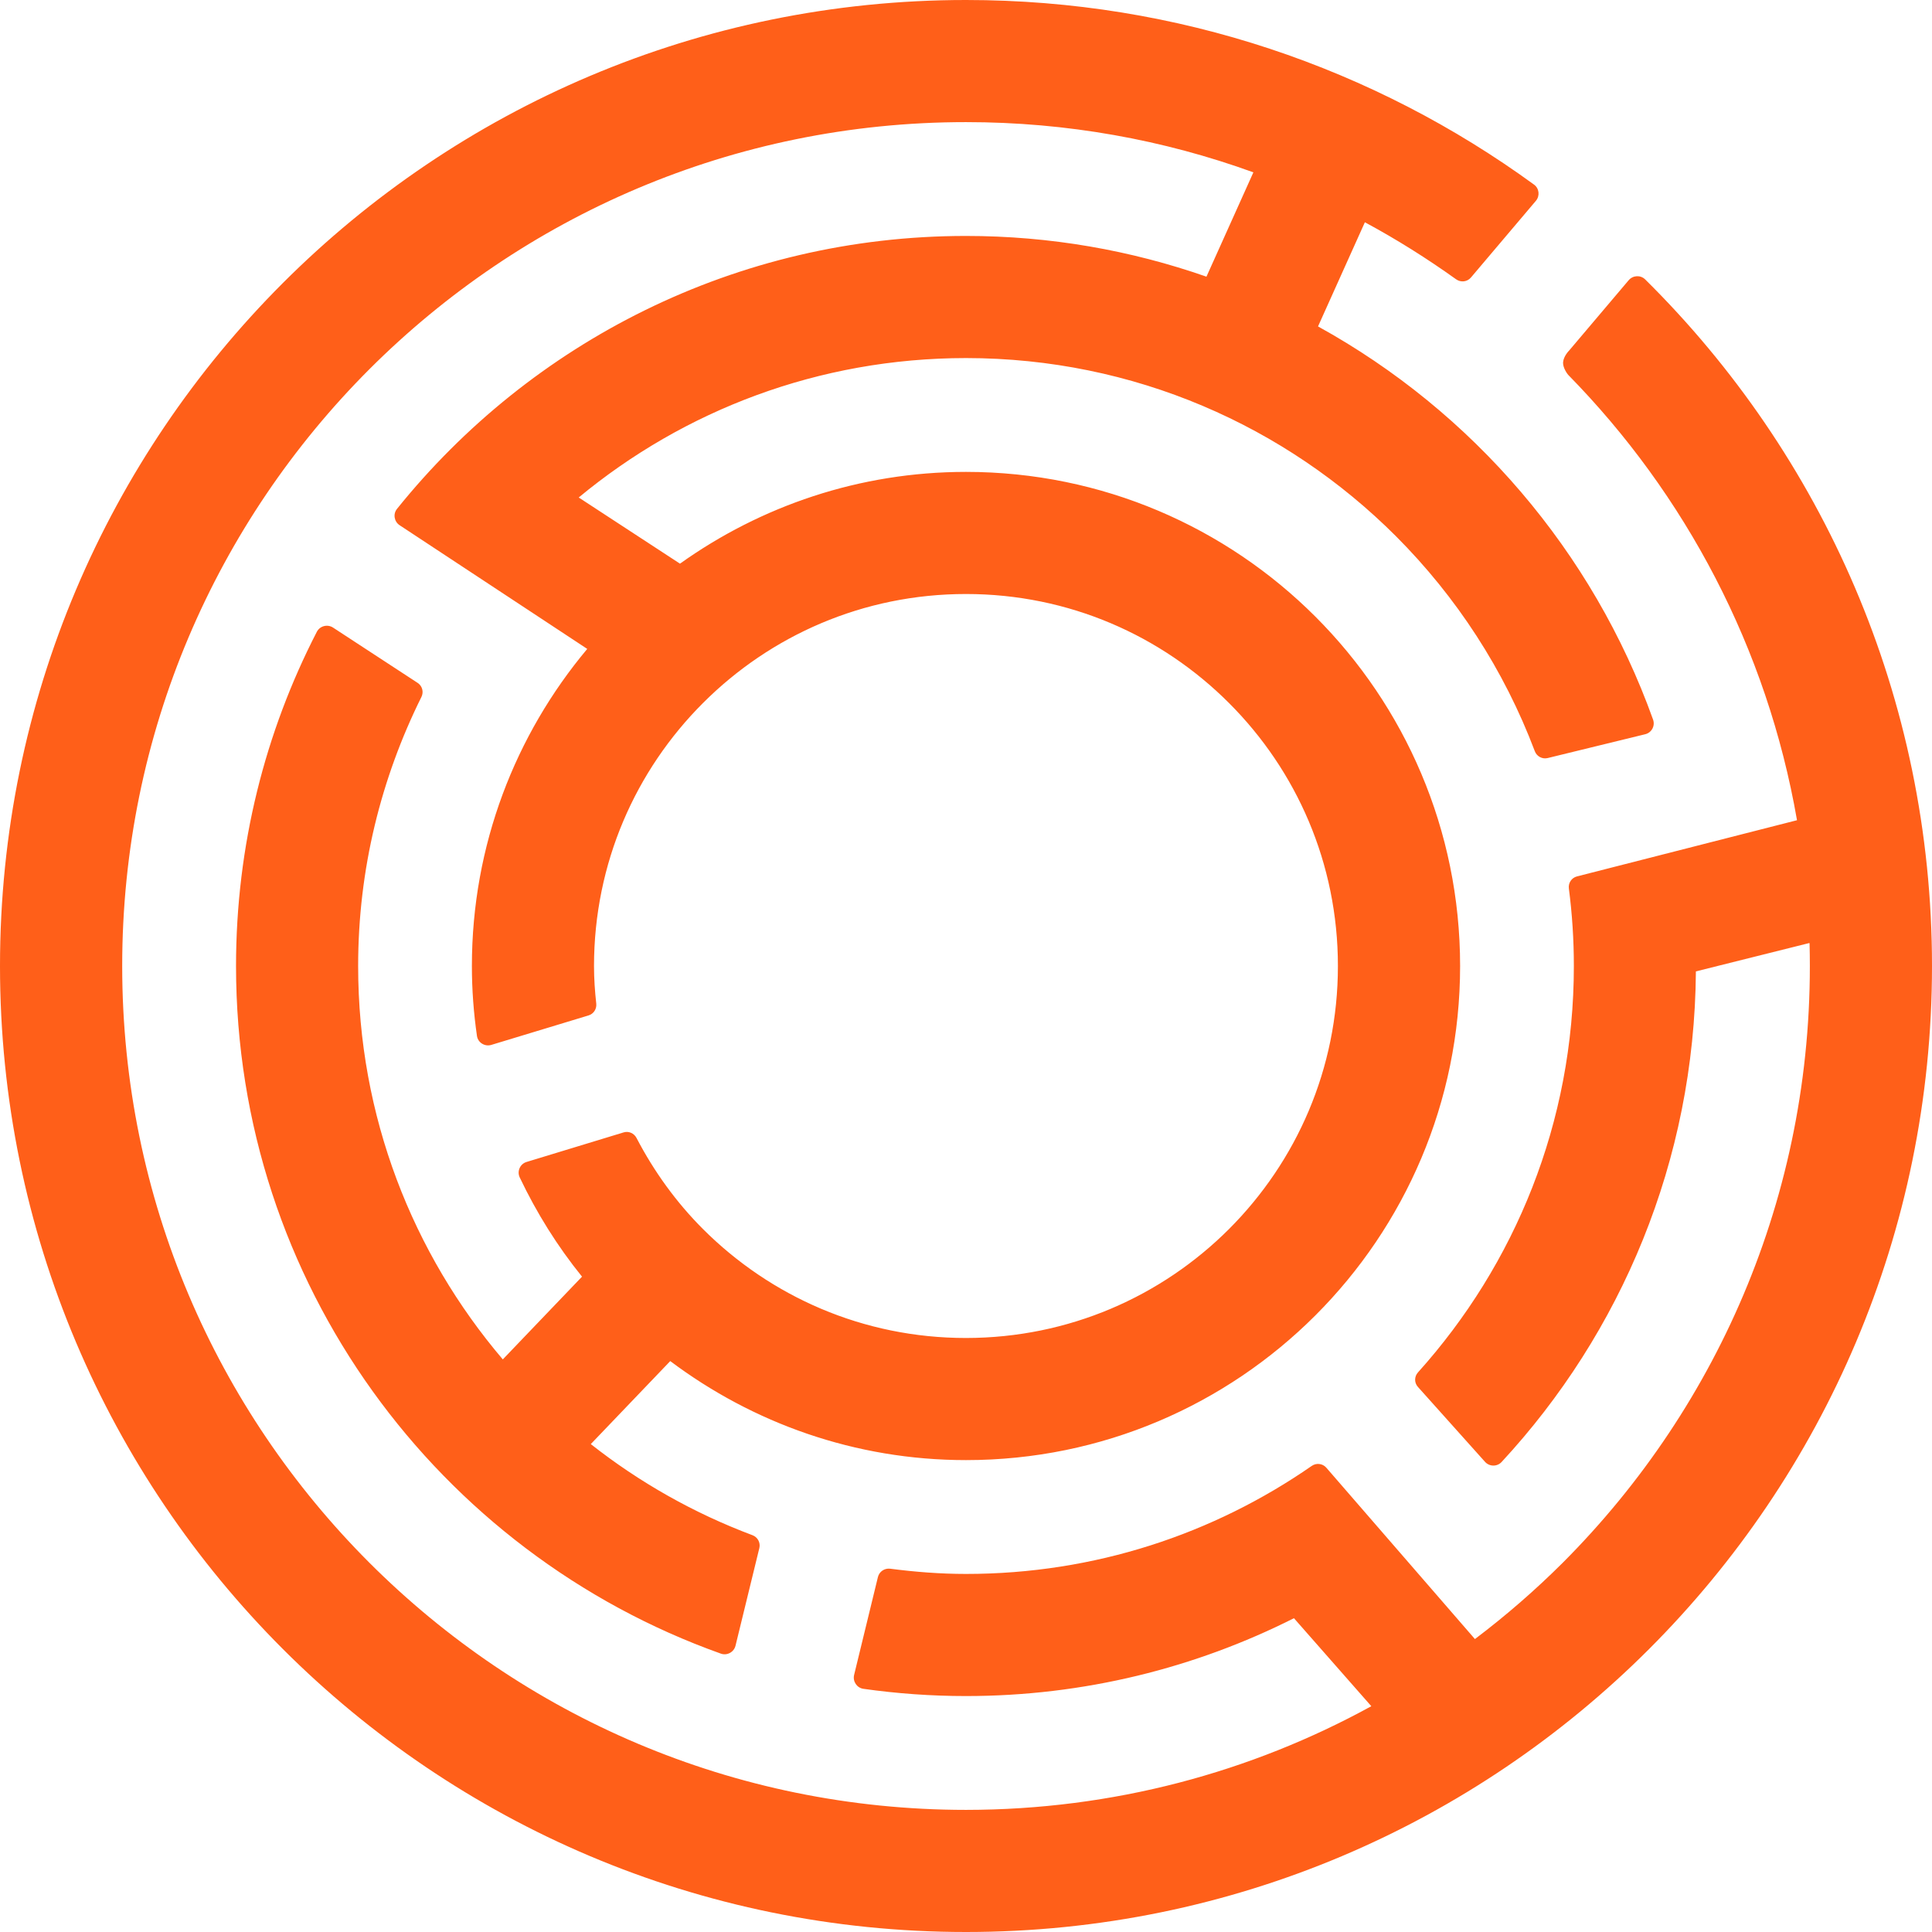
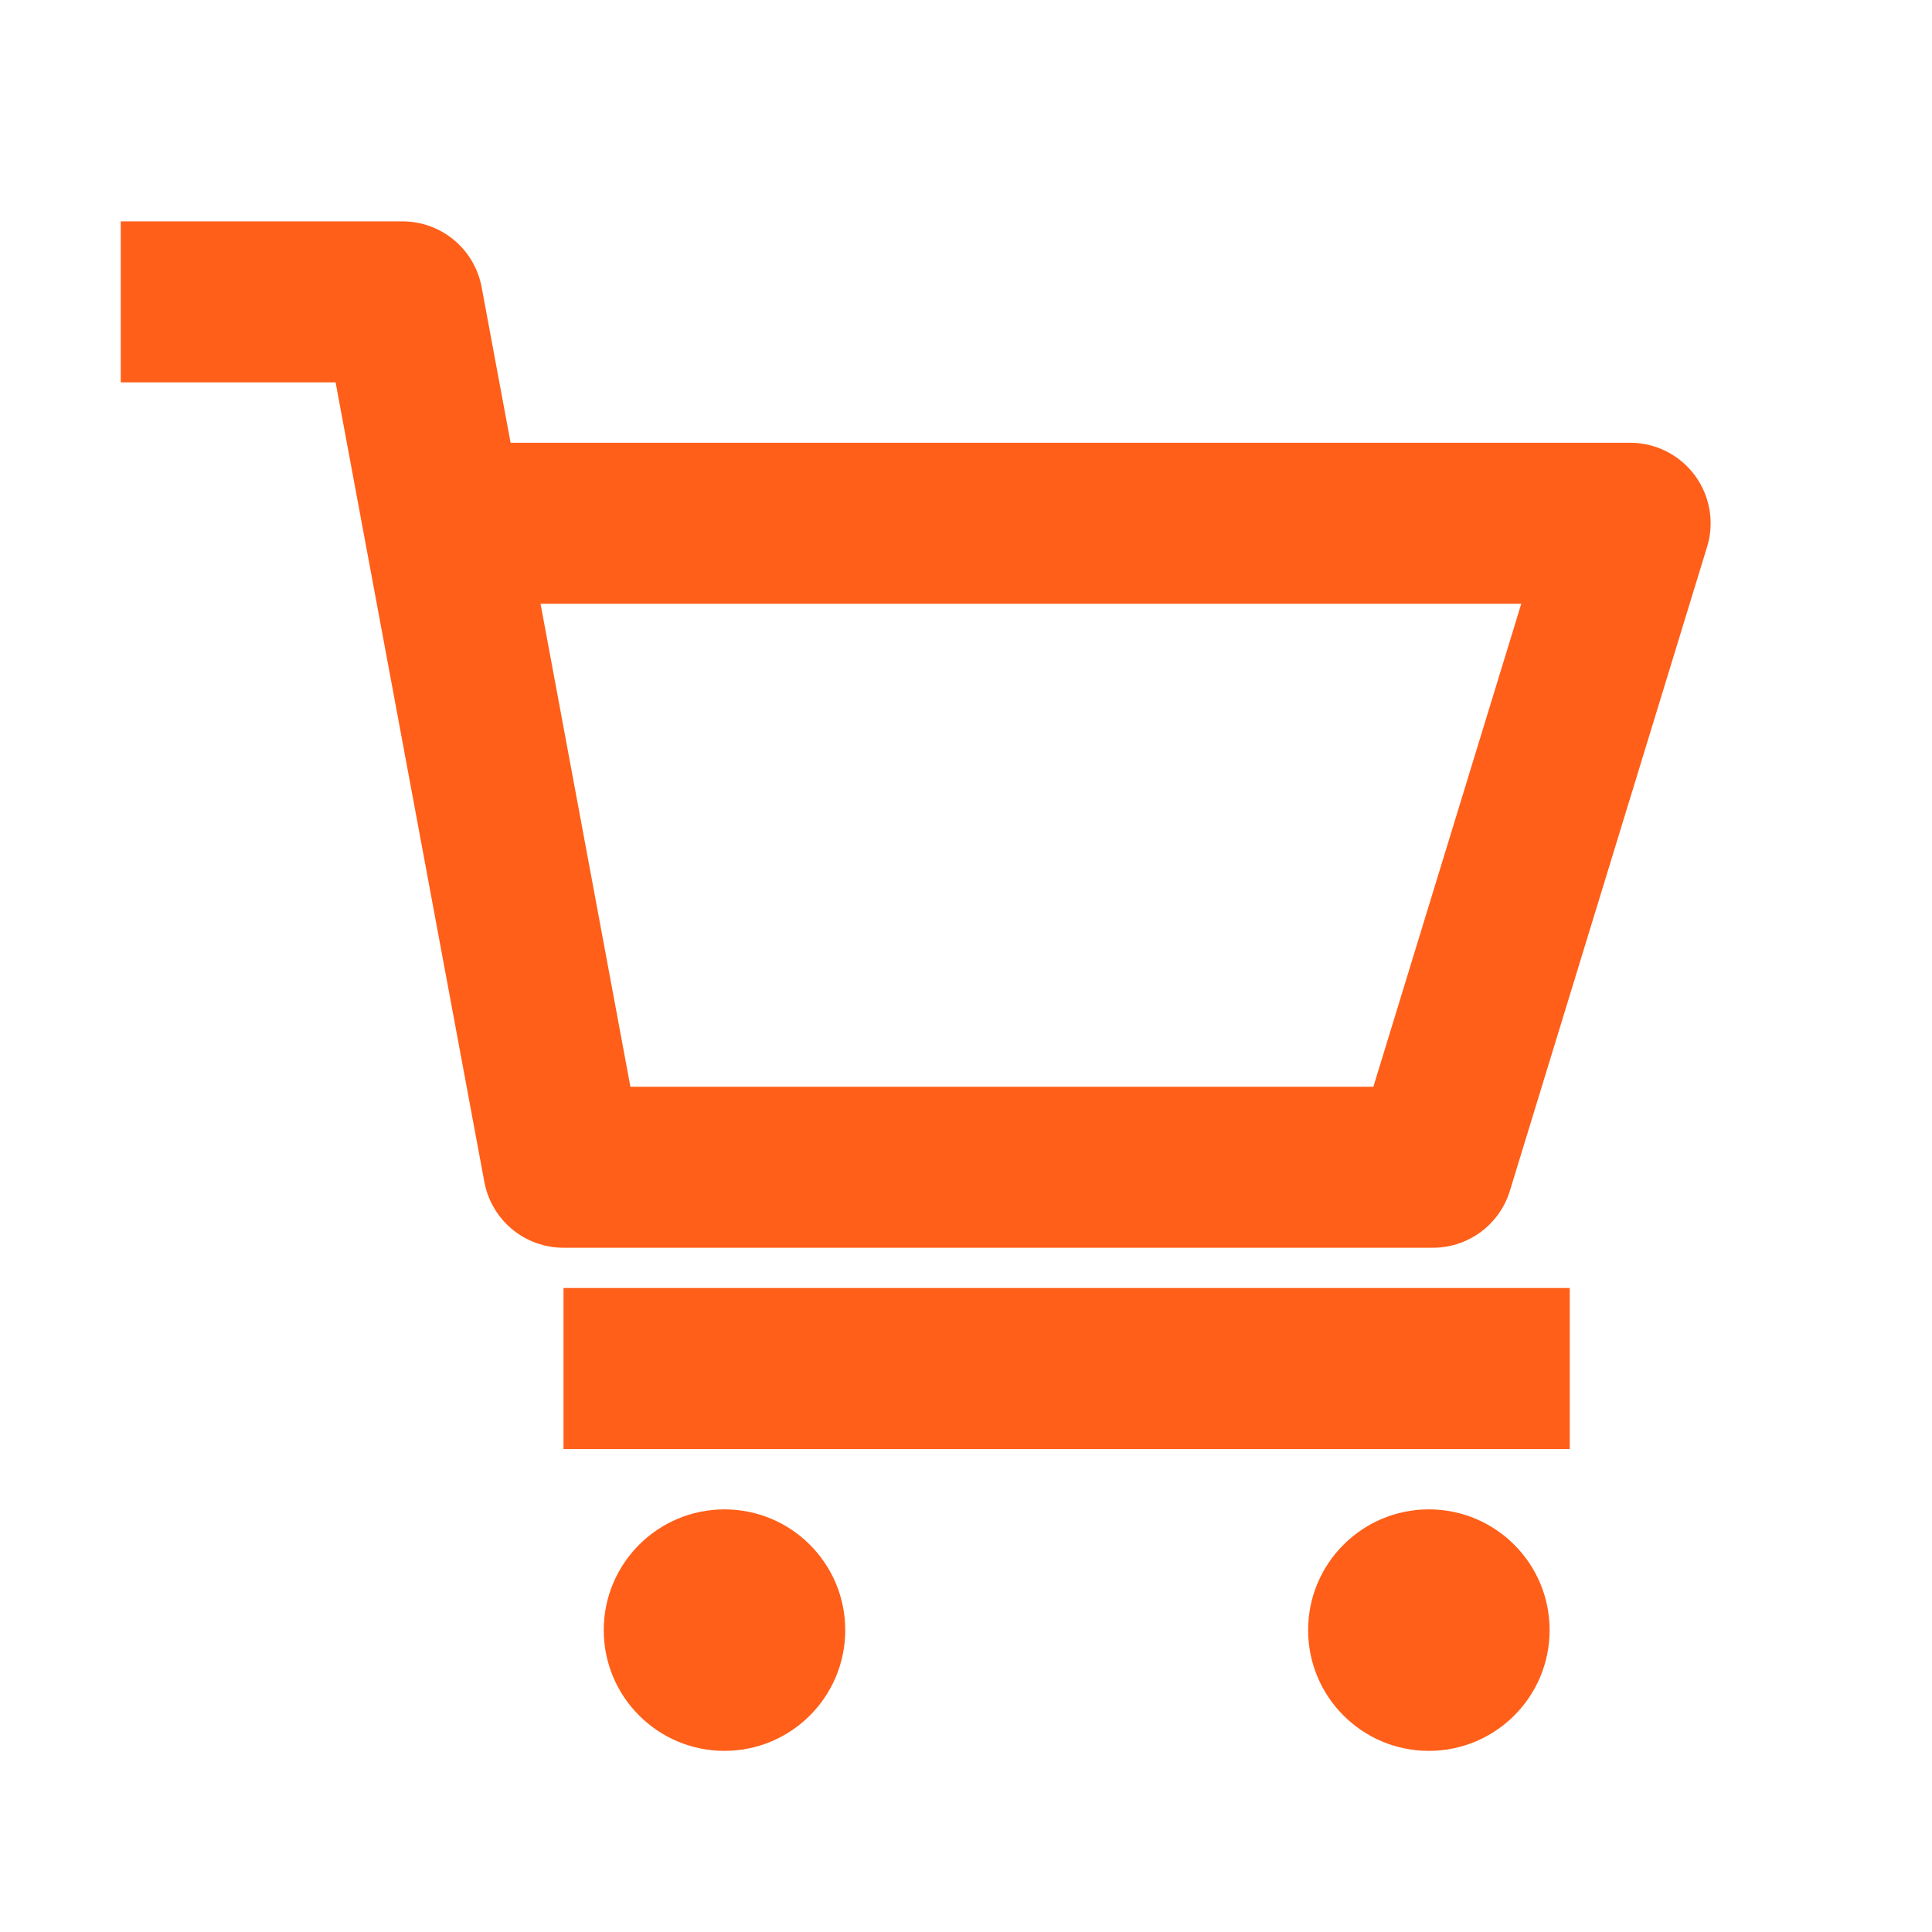
<svg xmlns="http://www.w3.org/2000/svg" width="24" height="24" viewBox="0 0 24 24" fill="none">
-   <path d="M0 12C0 18.628 5.372 24 12 24C18.628 24 23.999 18.628 24 12C24 8.663 22.636 5.646 20.437 3.471C20.379 3.414 20.285 3.419 20.232 3.481L19.492 4.355C19.492 4.355 19.423 4.423 19.417 4.501C19.413 4.568 19.47 4.645 19.48 4.656C20.937 6.14 21.952 8.053 22.323 10.189L19.59 10.887C19.523 10.904 19.48 10.968 19.489 11.037C19.53 11.352 19.551 11.673 19.551 12C19.551 13.944 18.819 15.709 17.615 17.048C17.568 17.1 17.567 17.177 17.614 17.229L18.447 18.159C18.501 18.22 18.597 18.222 18.653 18.162C20.137 16.56 21.05 14.42 21.067 12.067L22.475 11.715C22.477 11.716 22.477 11.716 22.479 11.718C22.558 14.727 21.372 17.451 19.413 19.413C19.072 19.753 18.707 20.07 18.322 20.361L16.474 18.23C16.428 18.179 16.351 18.171 16.295 18.21C15.075 19.056 13.598 19.552 12 19.552C11.68 19.552 11.366 19.527 11.057 19.487C10.988 19.479 10.923 19.522 10.906 19.59L10.61 20.807C10.591 20.887 10.644 20.967 10.725 20.979C11.142 21.038 11.567 21.069 12 21.069C13.466 21.069 14.849 20.719 16.074 20.102L17.035 21.195C15.541 22.015 13.827 22.482 12 22.483C9.103 22.482 6.487 21.311 4.588 19.412C2.69 17.513 1.518 14.897 1.518 12C1.518 9.103 2.69 6.487 4.588 4.587C6.487 2.689 9.103 1.517 12 1.517C13.255 1.517 14.456 1.737 15.57 2.141L14.987 3.437C14.051 3.11 13.047 2.931 12 2.931C9.141 2.931 6.594 4.255 4.932 6.321C4.88 6.385 4.896 6.48 4.965 6.525L7.295 8.061C6.402 9.127 5.862 10.5 5.862 12C5.862 12.295 5.884 12.585 5.925 12.869C5.937 12.952 6.023 13.005 6.104 12.98L7.311 12.614C7.374 12.595 7.414 12.534 7.407 12.468C7.39 12.314 7.379 12.158 7.379 12C7.38 10.722 7.895 9.571 8.733 8.733C9.571 7.895 10.721 7.379 12 7.379C13.278 7.379 14.429 7.895 15.267 8.733C16.105 9.571 16.62 10.722 16.62 12C16.62 13.278 16.105 14.429 15.267 15.268C14.429 16.105 13.278 16.62 12 16.621C10.721 16.621 9.571 16.105 8.733 15.268C8.401 14.936 8.125 14.554 7.907 14.136C7.876 14.077 7.81 14.048 7.747 14.067L6.542 14.434C6.461 14.458 6.42 14.549 6.456 14.626C6.666 15.068 6.925 15.482 7.23 15.859L6.246 16.887C5.125 15.569 4.449 13.867 4.449 12C4.449 10.797 4.735 9.665 5.235 8.658C5.266 8.596 5.246 8.521 5.188 8.483L4.137 7.796C4.068 7.751 3.974 7.775 3.936 7.848C3.295 9.092 2.932 10.503 2.932 12C2.932 15.94 5.445 19.291 8.955 20.542C9.032 20.57 9.118 20.523 9.137 20.443L9.433 19.23C9.449 19.163 9.412 19.095 9.348 19.071C8.618 18.797 7.942 18.414 7.339 17.939L8.326 16.908C9.351 17.677 10.62 18.138 12 18.138C15.39 18.138 18.138 15.39 18.138 12C18.138 8.61 15.39 5.863 12 5.862C10.674 5.862 9.45 6.287 8.447 7.002L7.189 6.18C8.496 5.098 10.169 4.449 12 4.448C14.088 4.449 15.971 5.292 17.34 6.66C18.092 7.413 18.684 8.32 19.066 9.332C19.09 9.396 19.158 9.433 19.225 9.417L20.437 9.121C20.517 9.102 20.563 9.017 20.535 8.939C19.786 6.849 18.293 5.114 16.373 4.055L16.955 2.761C17.349 2.973 17.727 3.211 18.089 3.47C18.147 3.511 18.226 3.502 18.272 3.448L19.08 2.494C19.131 2.433 19.121 2.34 19.056 2.293C17.076 0.851 14.637 0 12 0C5.372 0.001 0 5.373 0 12" fill="#FF5F19" />
+   <path d="M2.5 3.75H5L7 14.5H17.8L20.25 6.5H6" stroke="#FF5F19" stroke-width="2" stroke-linecap="square" stroke-linejoin="round" />
+   <path d="M8 17H18.5" stroke="#FF5F19" stroke-width="2" stroke-linecap="square" />
+   <circle cx="9" cy="20.25" r="1.5" fill="#FF5F19" />
+   <circle cx="17.75" cy="20.25" r="1.5" fill="#FF5F19" />
</svg>
